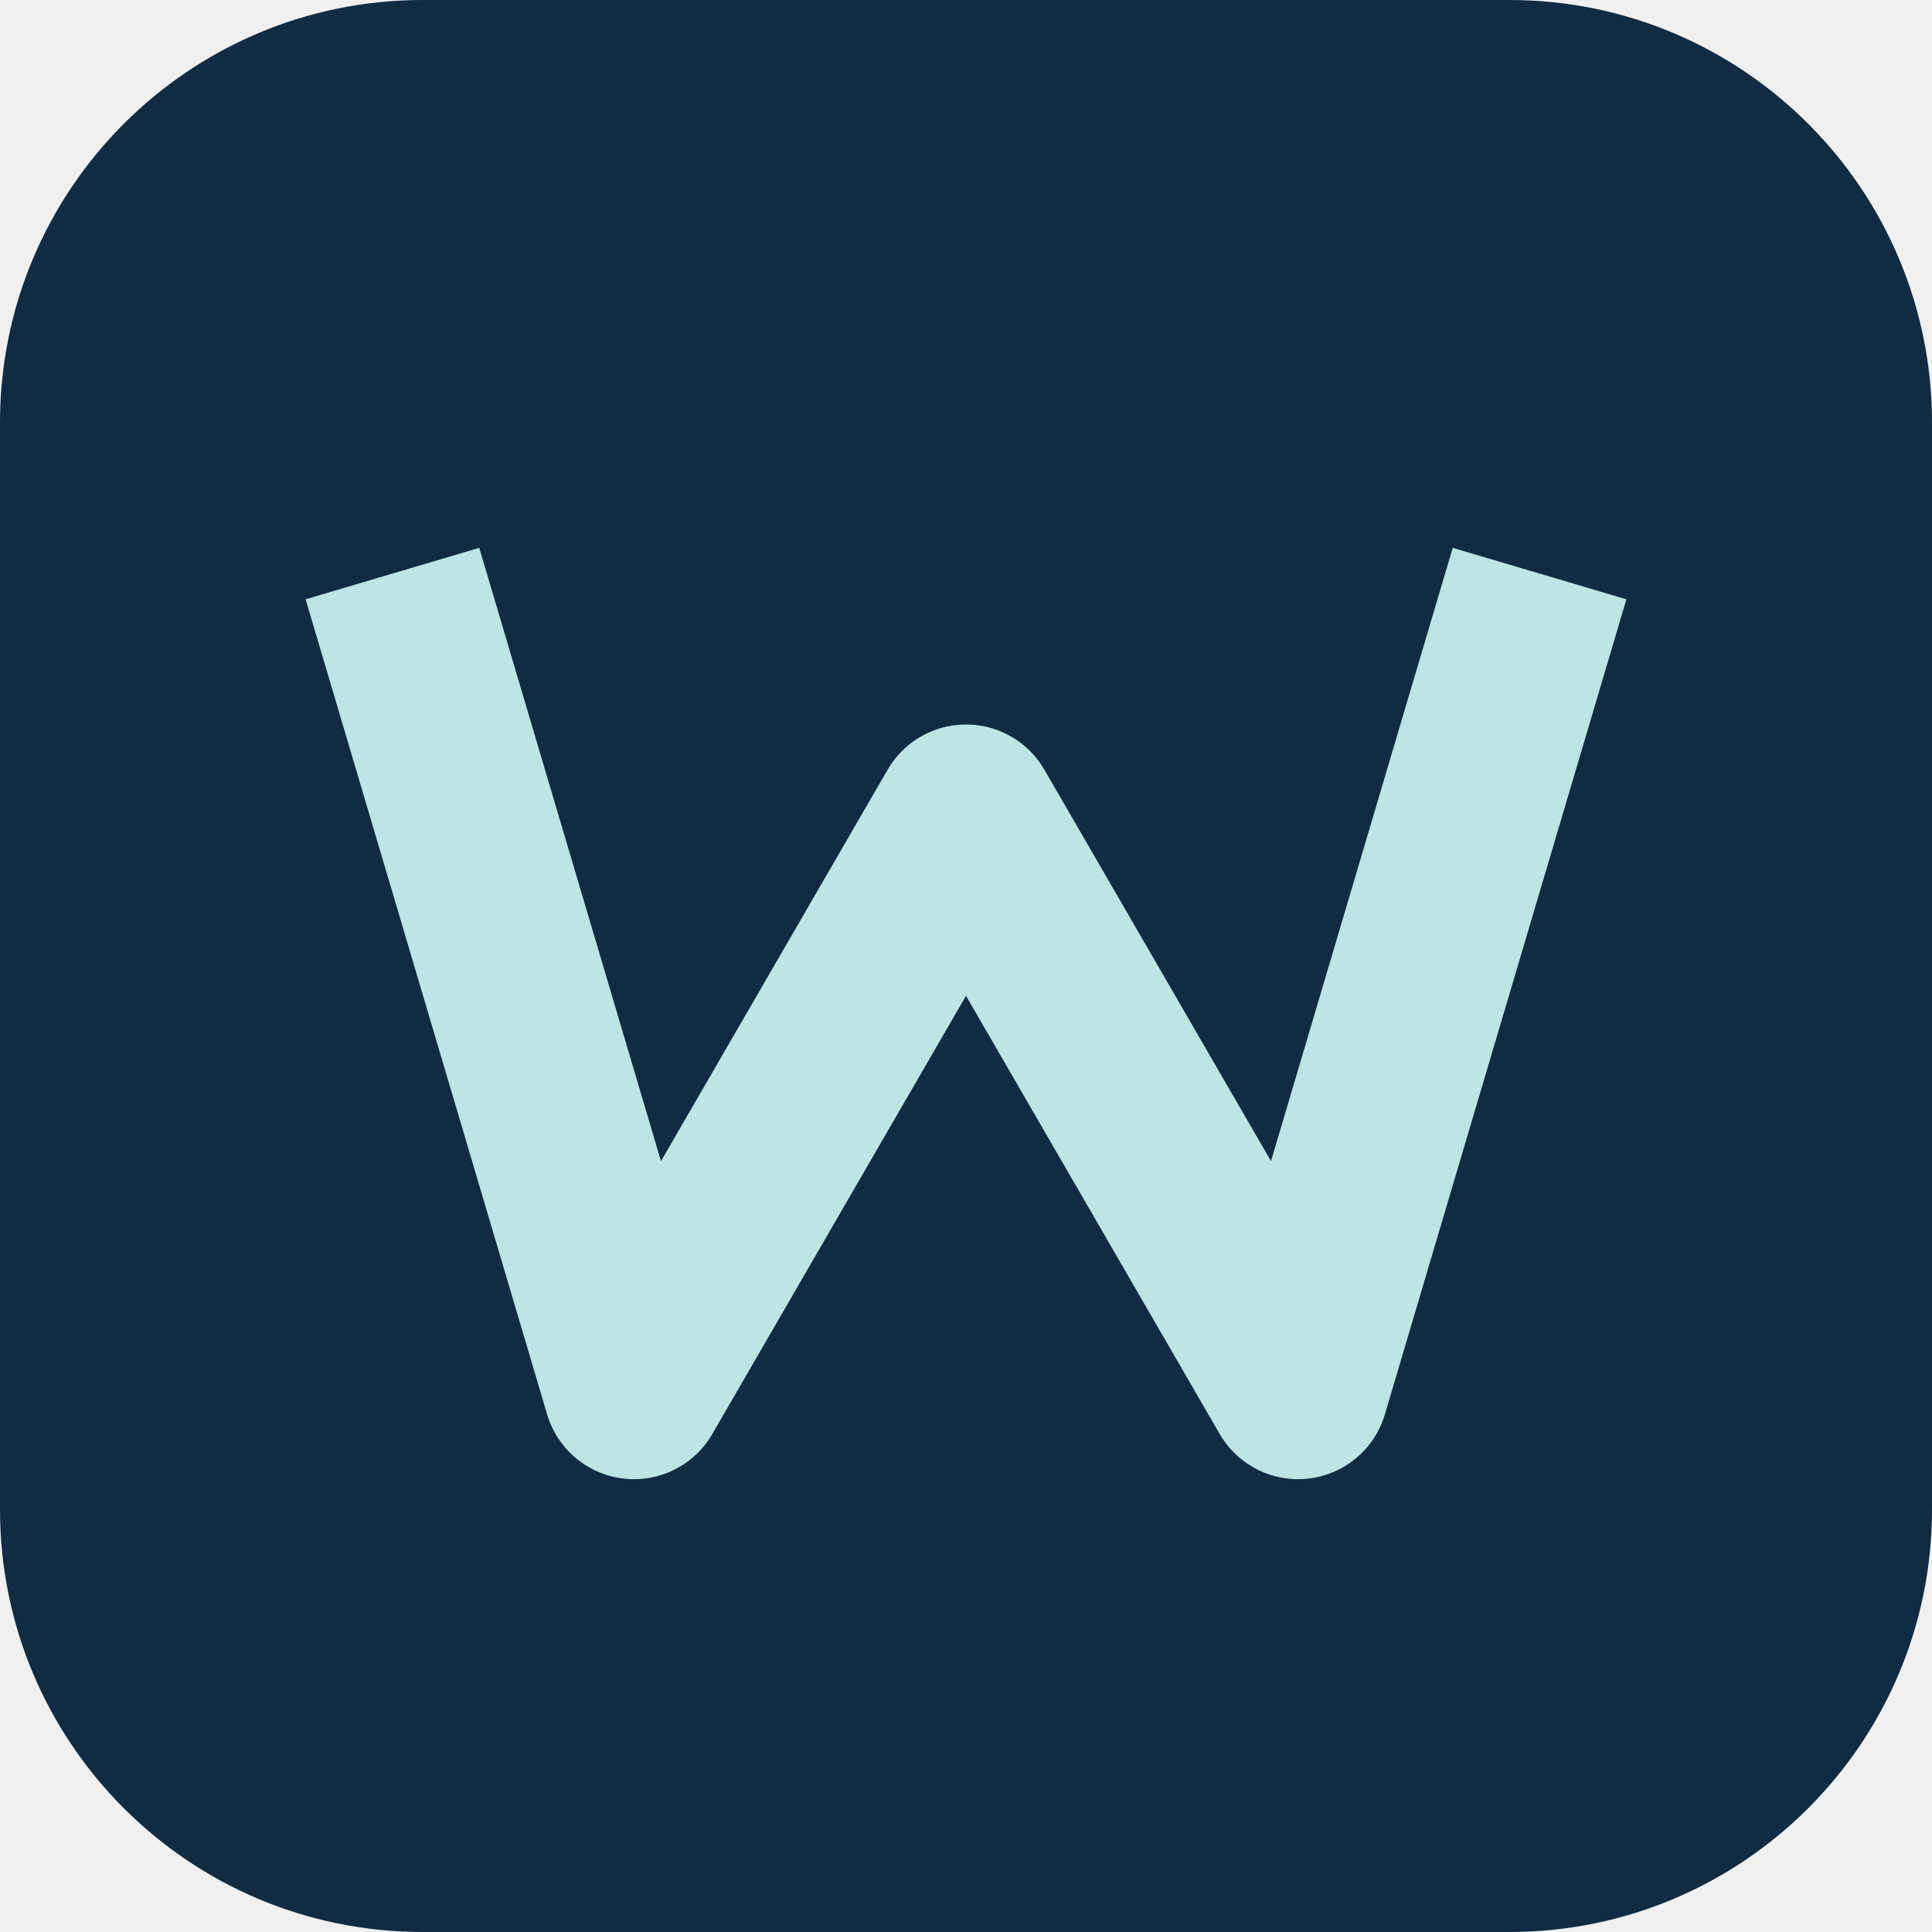
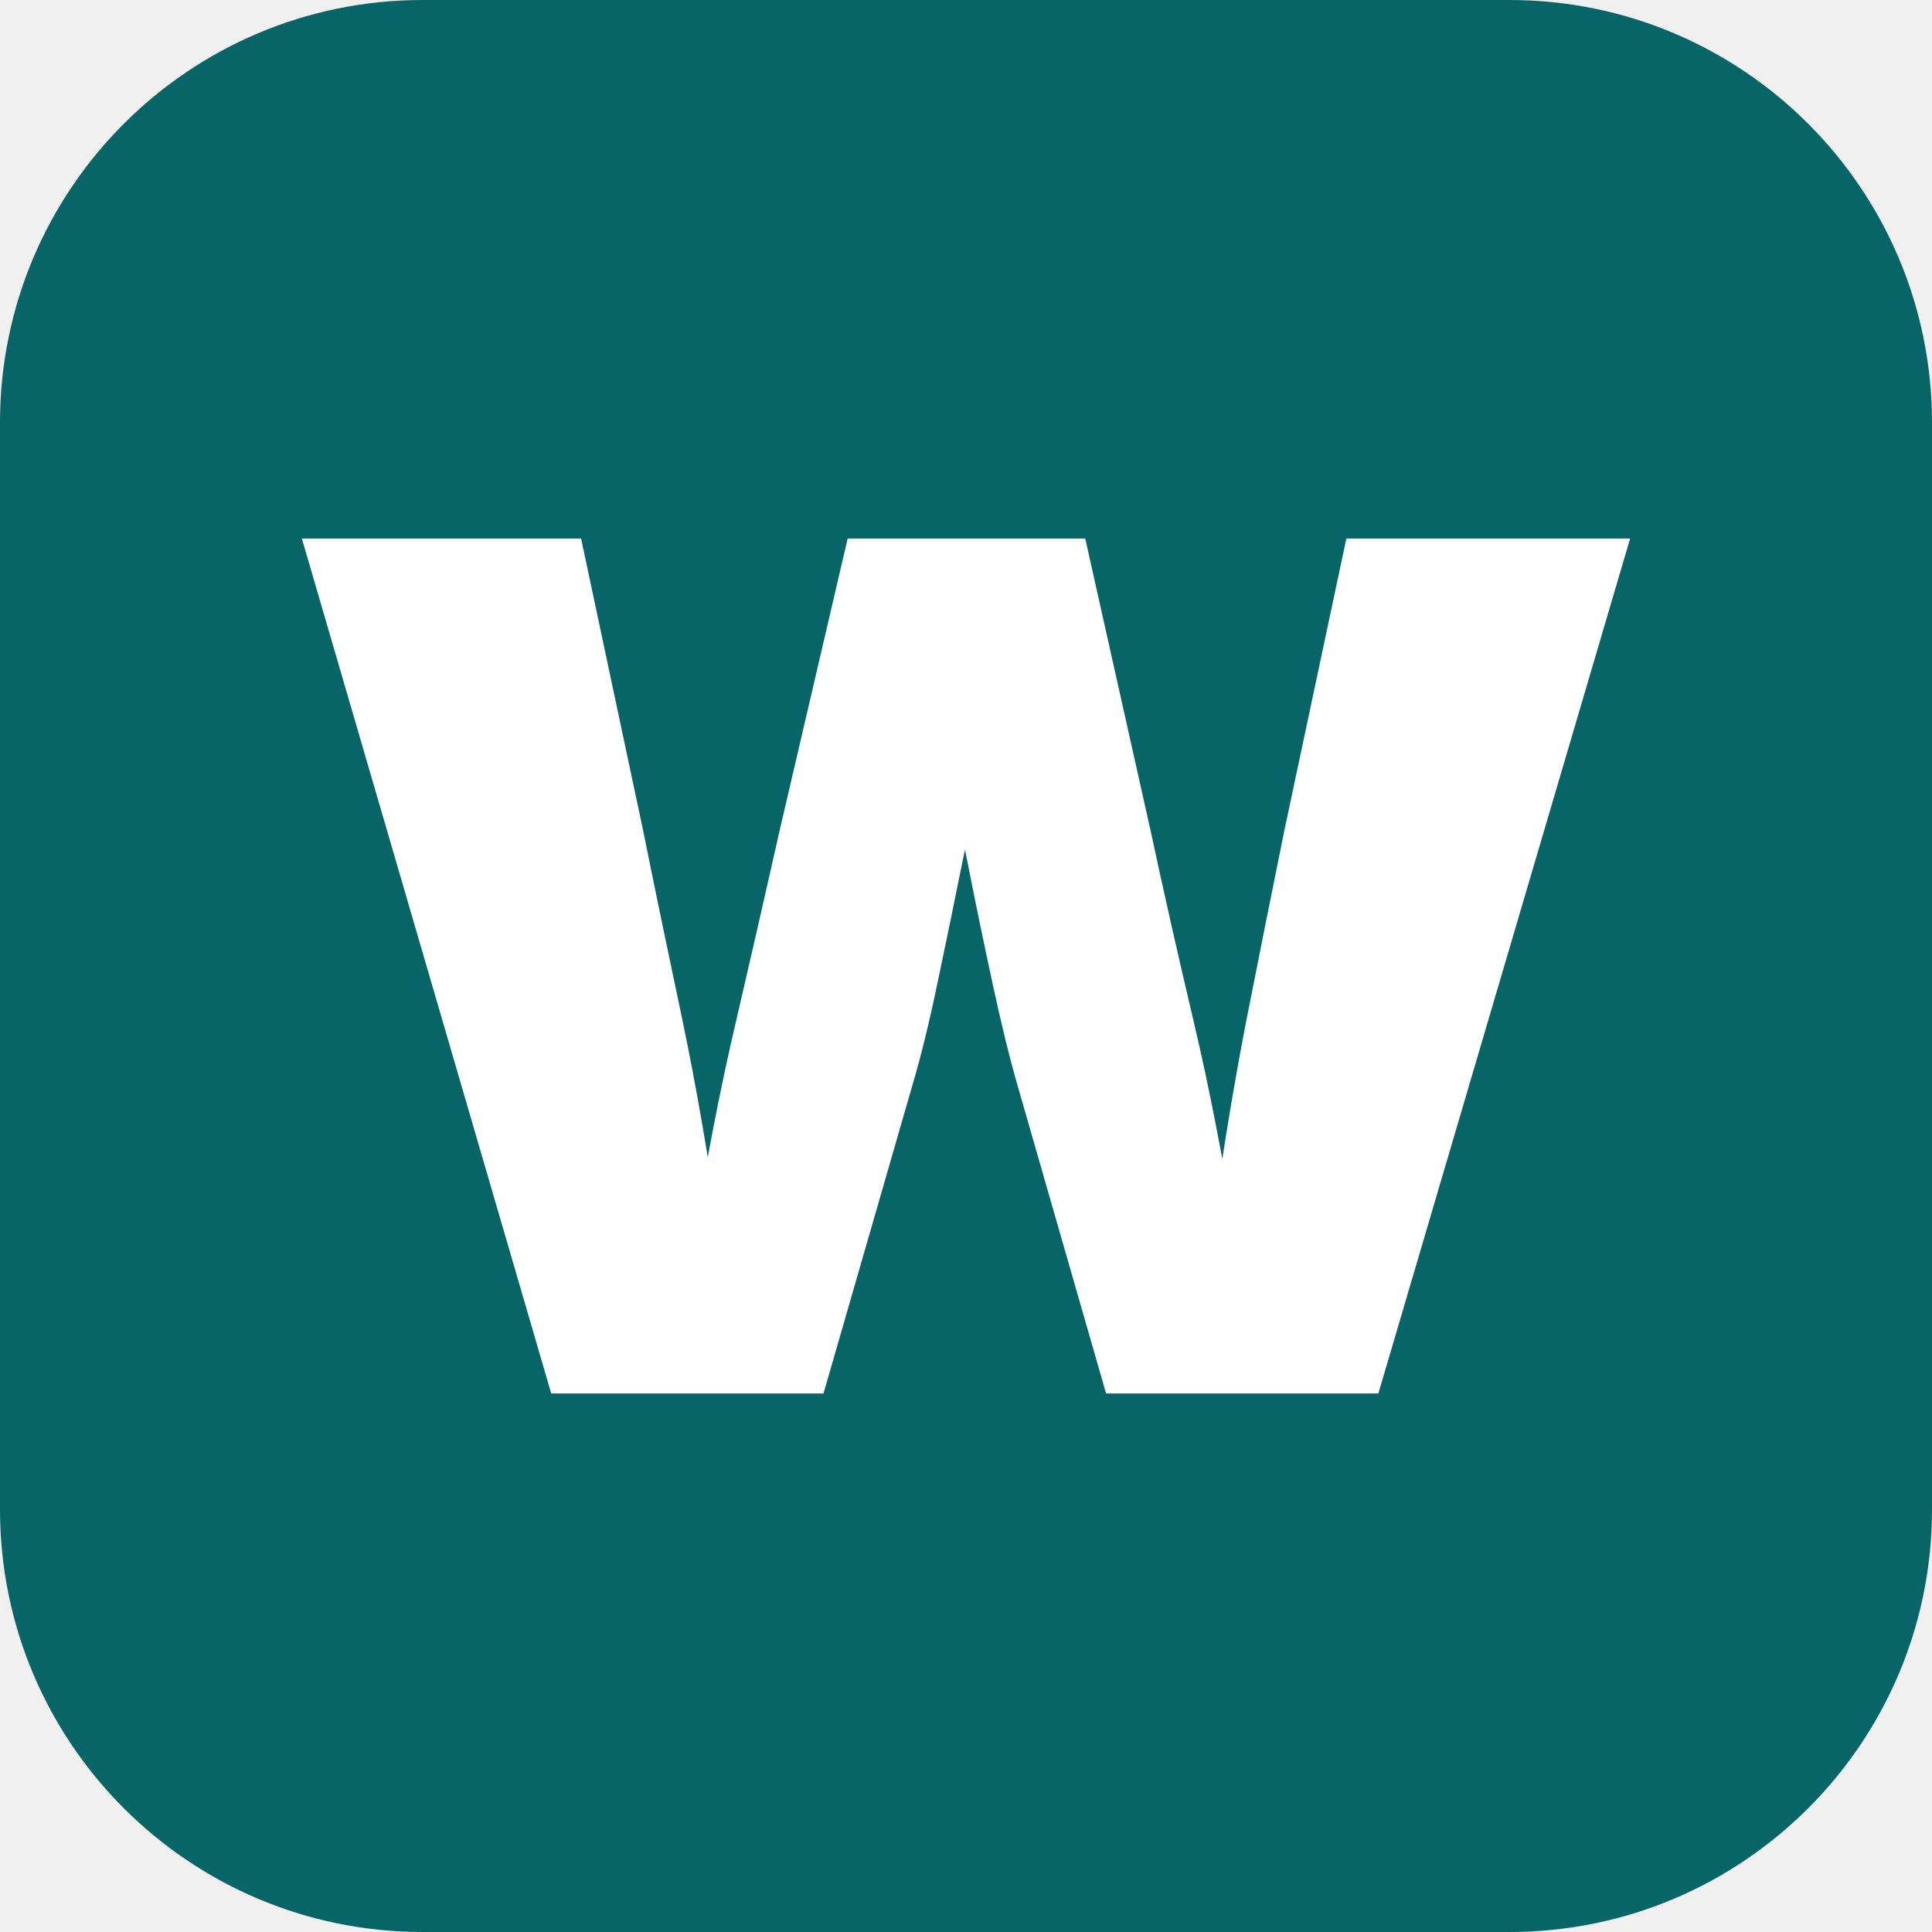
<svg xmlns="http://www.w3.org/2000/svg" viewBox="0 0 64 64">
-   <rect width="64" height="64" rx="14" fill="#102b42" />
-   <path d="m13 19 8 27 11-19 11 19 8-27" fill="none" stroke="#bce5e3" stroke-width="6" stroke-linejoin="round" />
+   <rect width="64" height="64" rx="14" fill="#076467" />
+   <path fill="#fff" d="M18.26 46.16 10 17.84H19.25L21.31 27.54Q21.9 30.46 22.61 33.81Q23.31 37.16 23.87 41.14H22.97Q23.59 37.2 24.38 33.84Q25.16 30.48 25.82 27.54L28.08 17.84H35.95L38.12 27.54Q38.75 30.48 39.54 33.83Q40.33 37.18 40.96 41.14H40.09Q40.63 37.19 41.28 33.84Q41.94 30.49 42.54 27.54L44.6 17.84H54L45.66 46.16H36.64L33.72 36Q33.29 34.51 32.87 32.53Q32.44 30.55 32.04 28.51Q31.64 26.47 31.22 24.84H32.7Q32.31 26.46 31.89 28.51Q31.48 30.55 31.06 32.54Q30.65 34.52 30.21 36L27.28 46.16Z" />
</svg>
